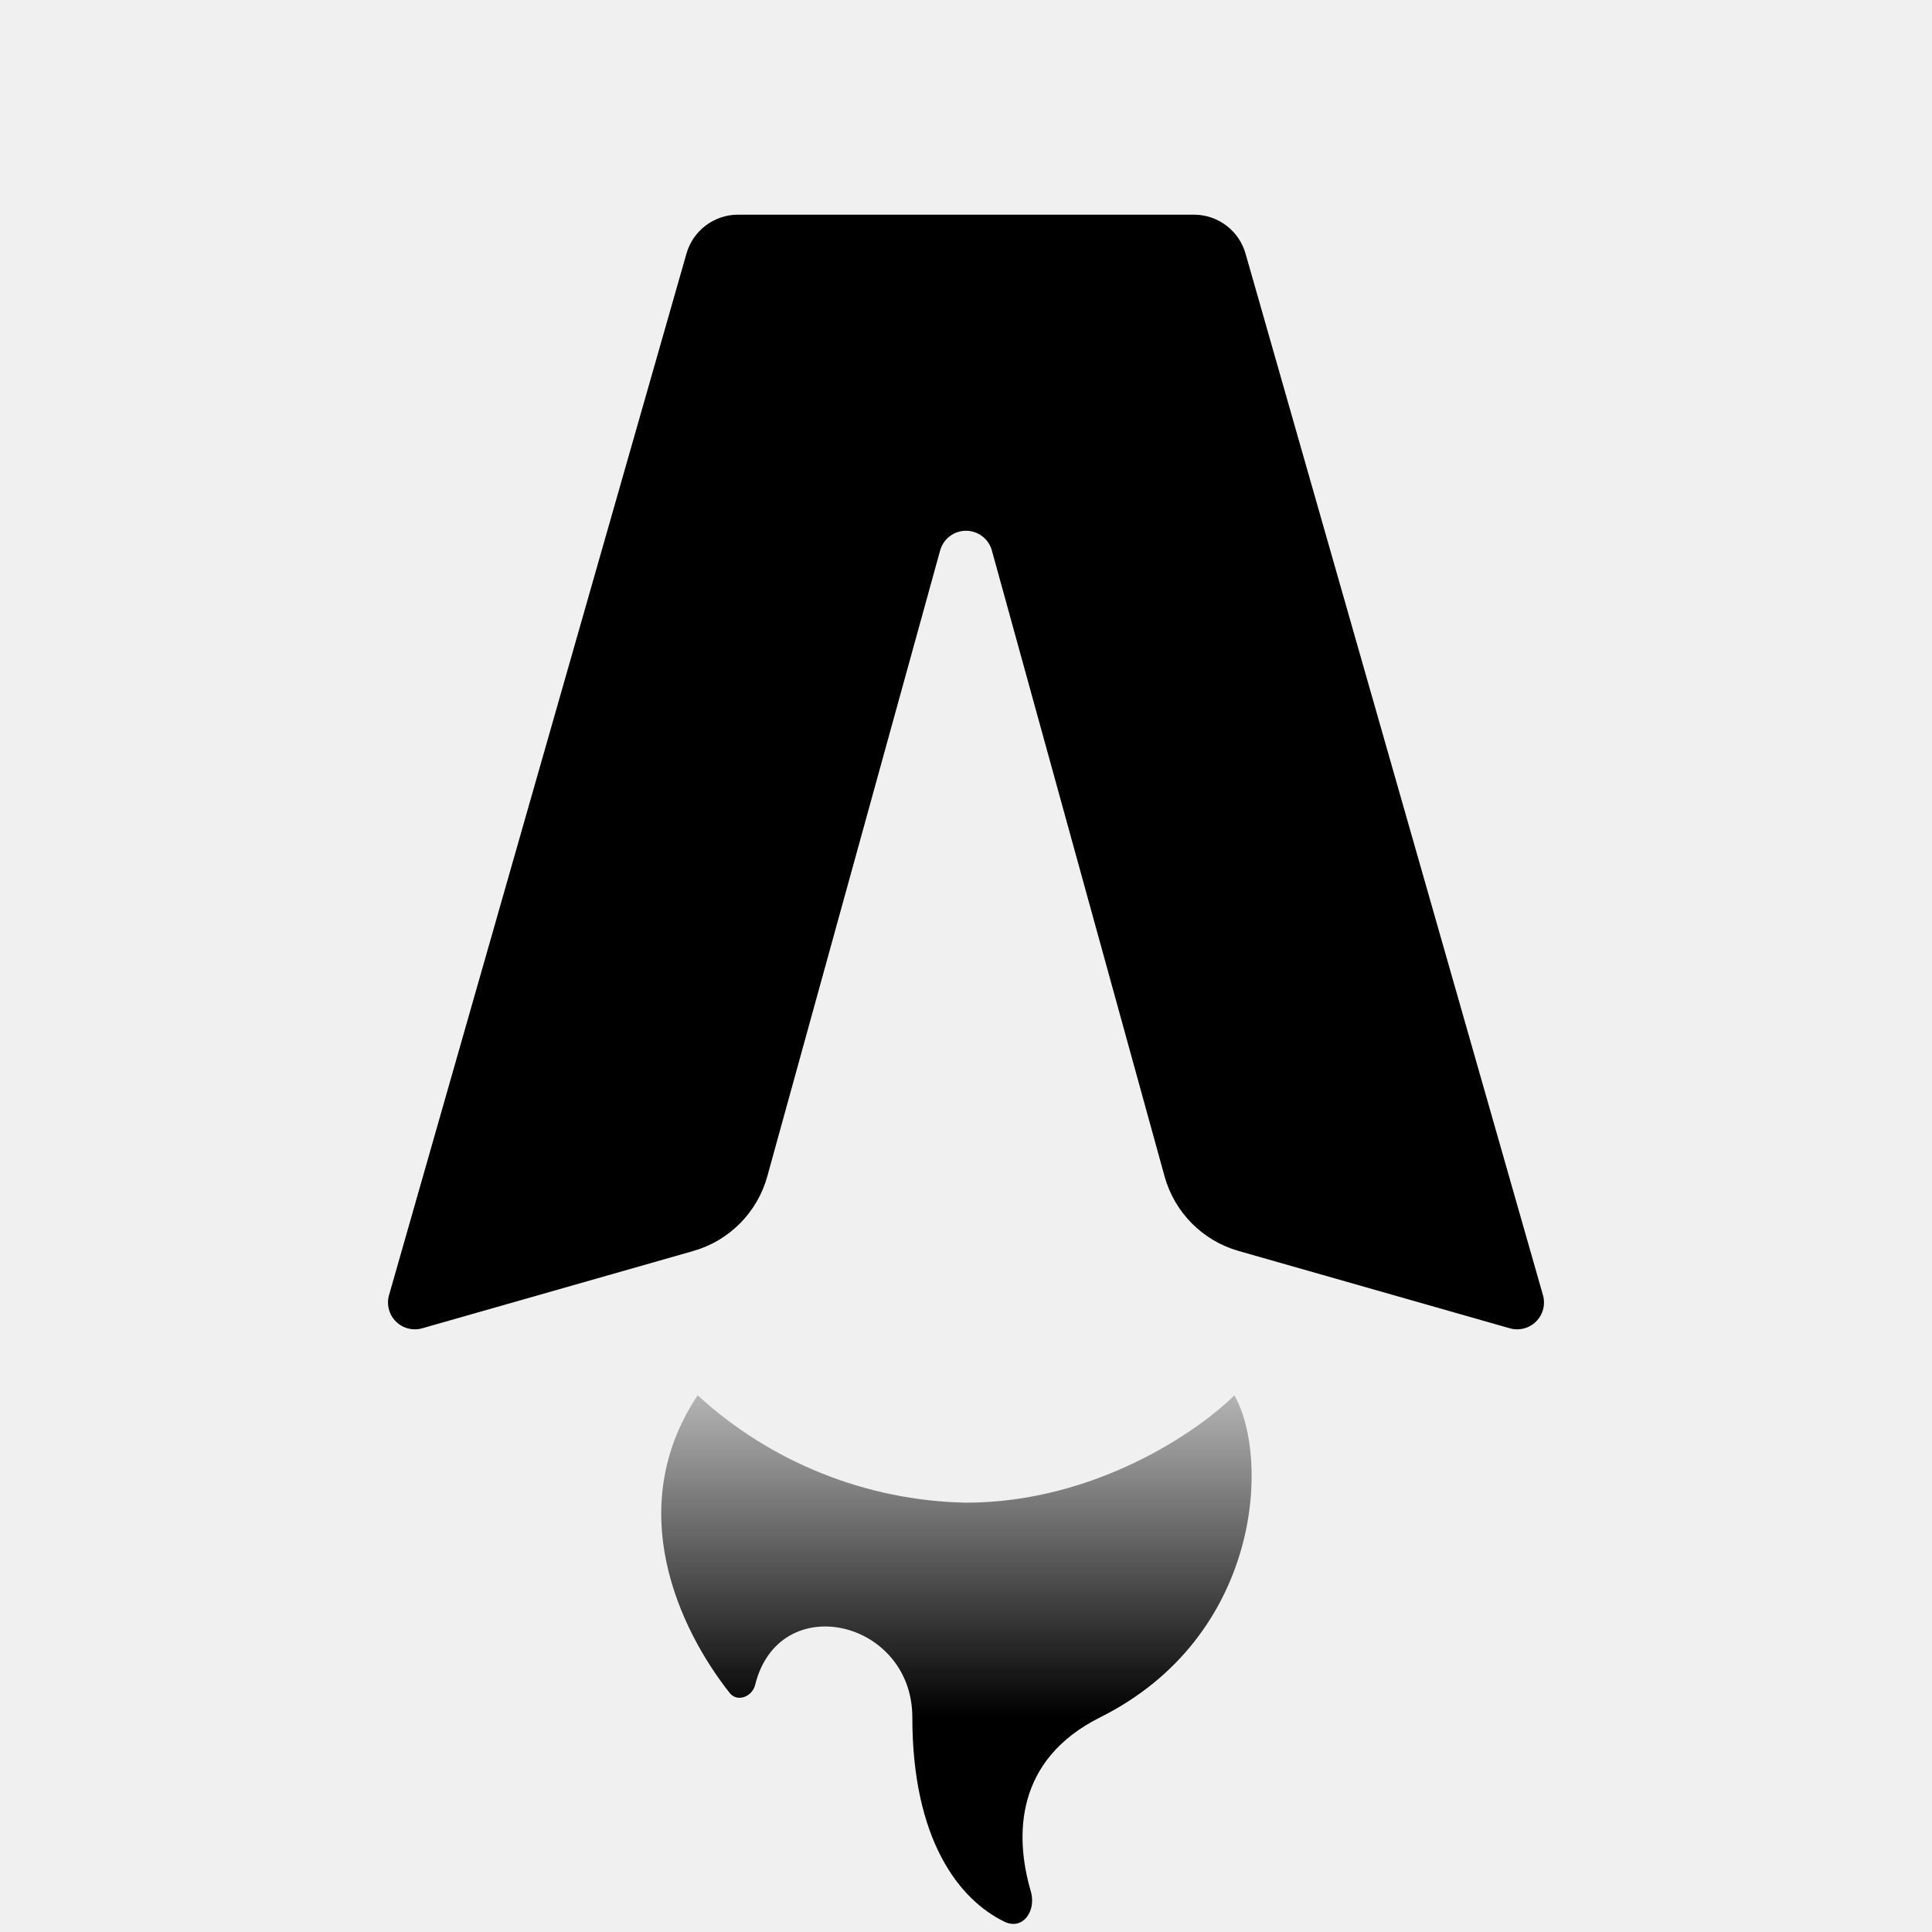
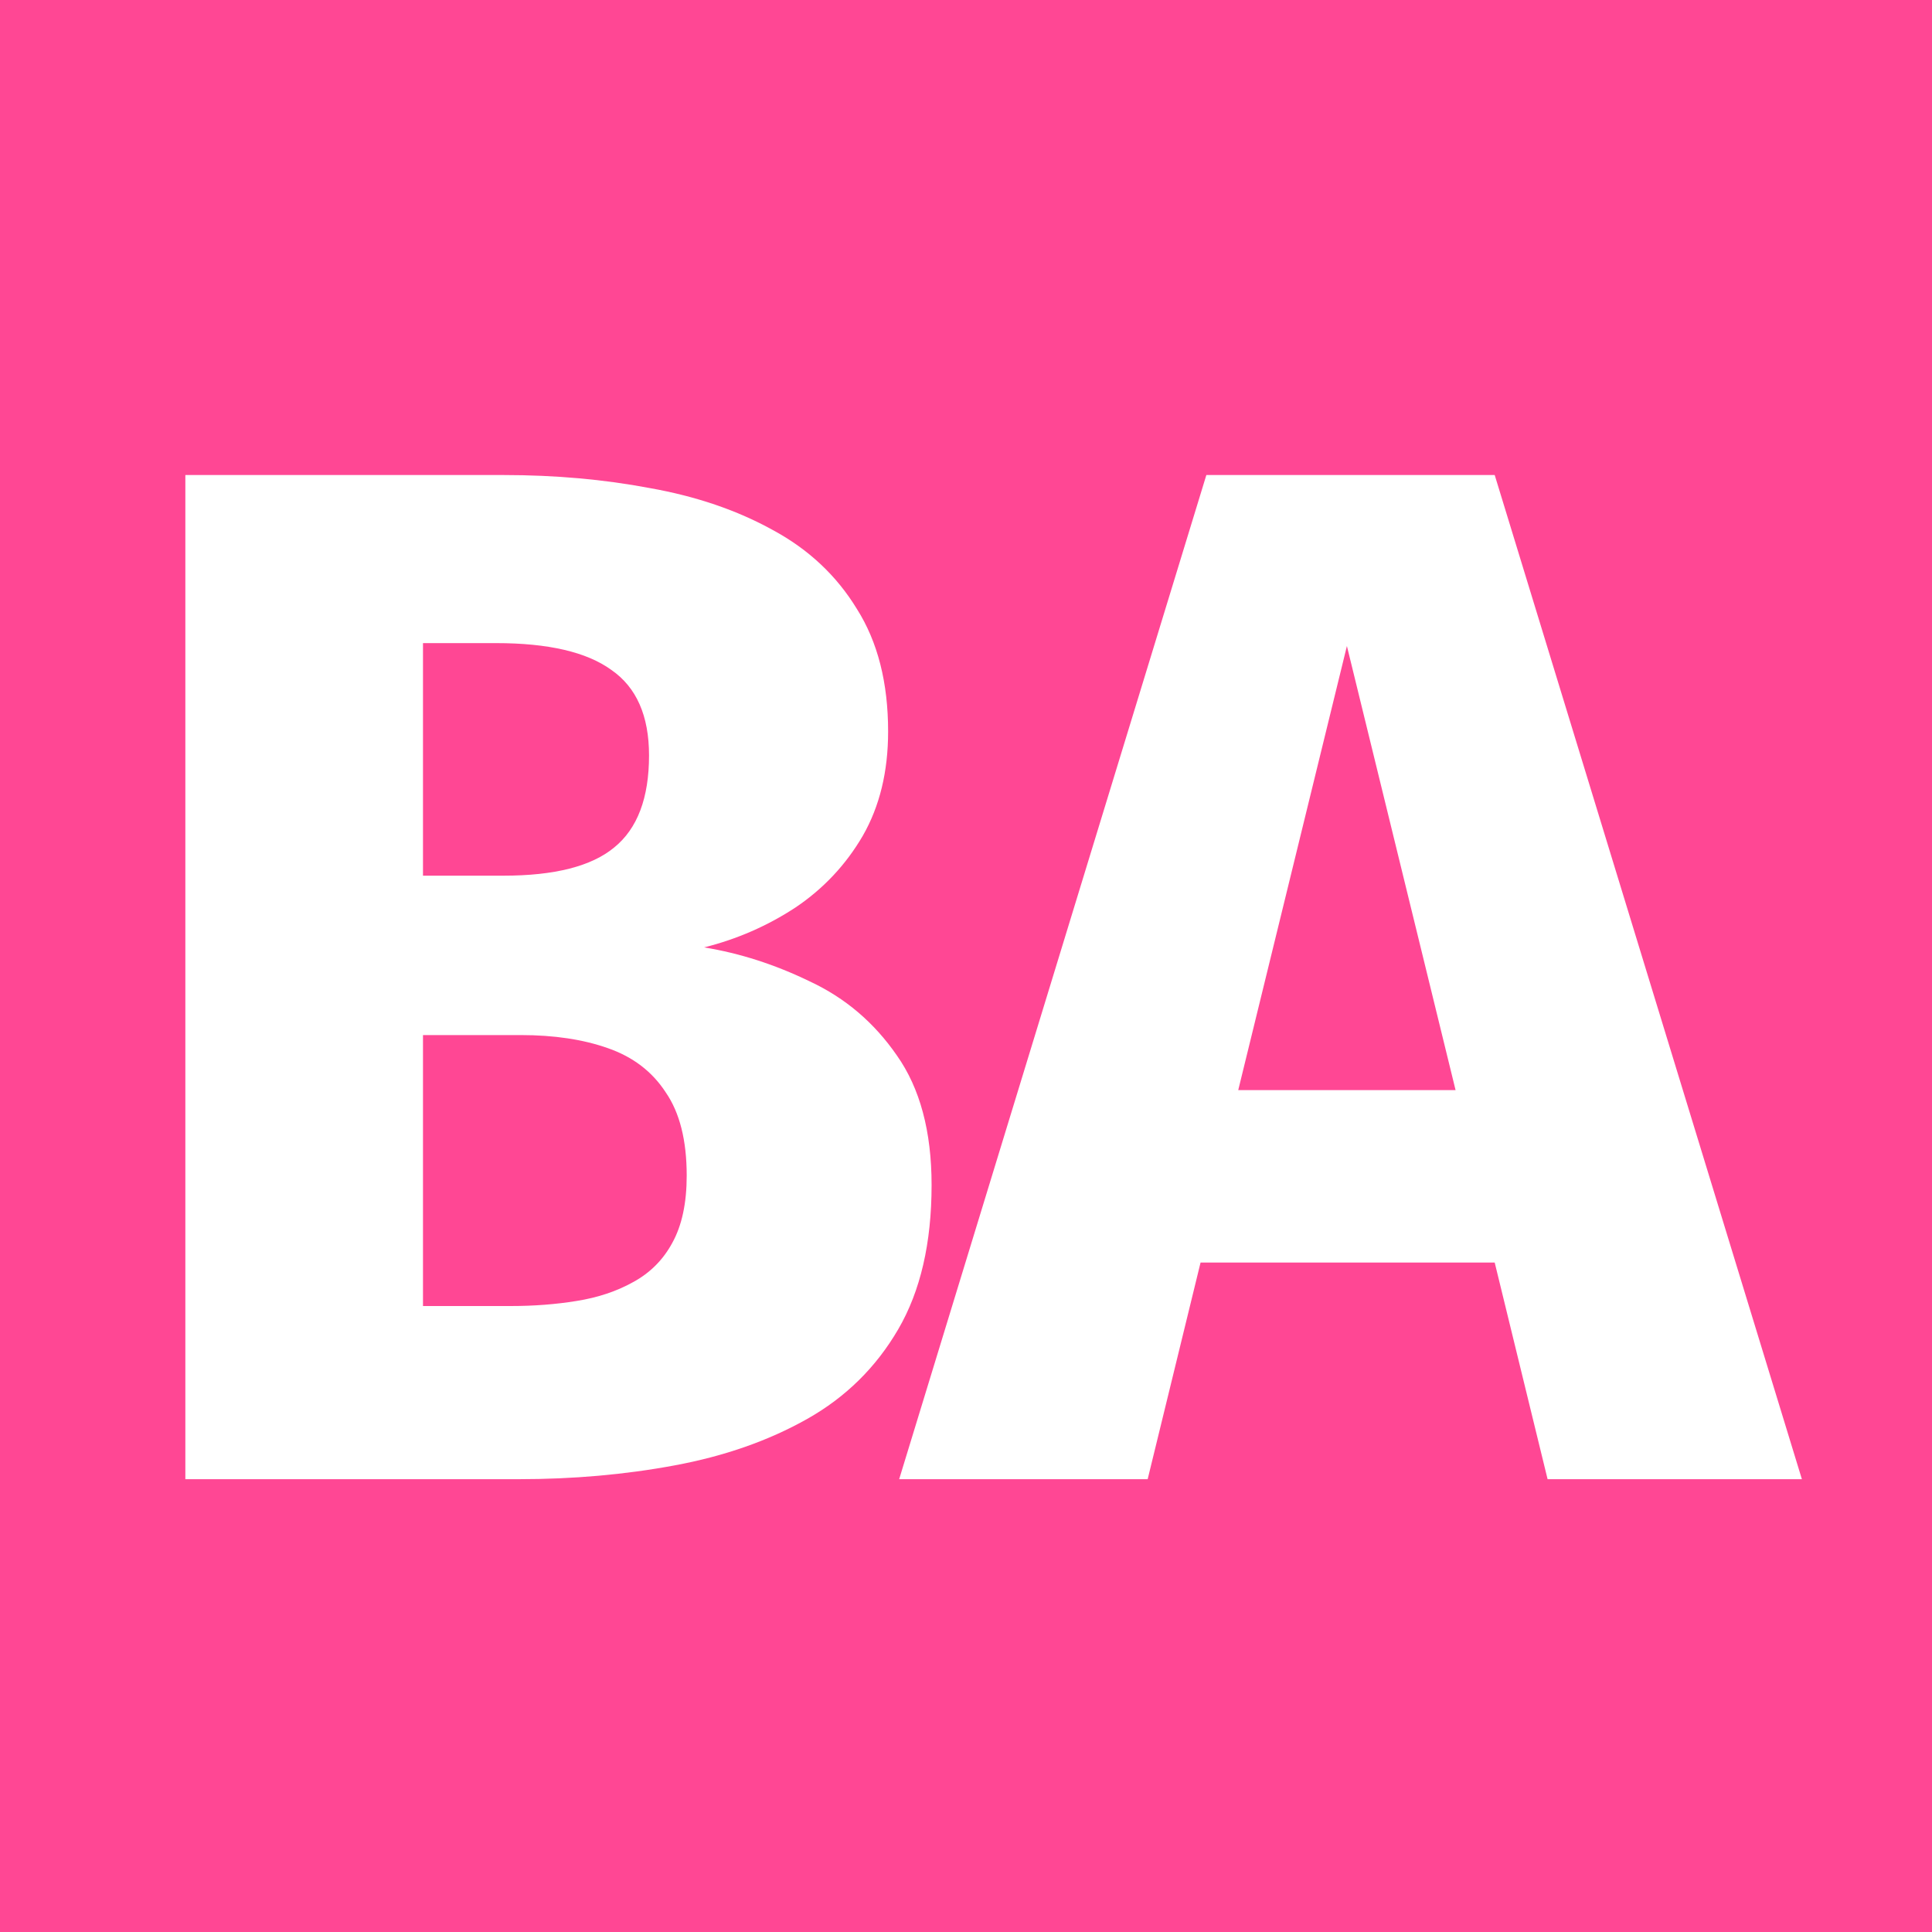
- <svg xmlns="http://www.w3.org/2000/svg" fill="none" viewBox="0 0 36 36">
-   <path fill="#000" d="M22.25 4h-8.5a1 1 0 0 0-.96.73l-5.54 19.4a.5.5 0 0 0 .62.62l5.05-1.44a2 2 0 0 0 1.38-1.4l3.22-11.66a.5.5 0 0 1 .96 0l3.22 11.67a2 2 0 0 0 1.38 1.39l5.05 1.44a.5.5 0 0 0 .62-.62l-5.54-19.4a1 1 0 0 0-.96-.73Z" />
-   <path fill="url(#gradient)" d="M18 28a7.63 7.63 0 0 1-5-2c-1.4 2.1-.35 4.35.6 5.55.14.17.41.07.47-.15.44-1.8 2.93-1.22 2.93.6 0 2.28.87 3.4 1.72 3.81.34.16.59-.2.49-.56-.31-1.05-.29-2.46 1.29-3.25 3-1.5 3.17-4.83 2.5-6-.67.67-2.6 2-5 2Z" />
-   <defs>
-     <linearGradient id="gradient" x1="16" x2="16" y1="32" y2="24" gradientUnits="userSpaceOnUse">
-       <stop stop-color="#000" />
-       <stop offset="1" stop-color="#000" stop-opacity="0" />
-     </linearGradient>
-   </defs>
-   <style>
-     @media (prefers-color-scheme:dark){:root{filter:invert(100%)}}
-   </style>
+ <svg xmlns="http://www.w3.org/2000/svg" width="32" height="32" viewBox="0 0 32 32" fill="none">
+   <rect width="32" height="32" fill="#FF4794" />
+   <path d="M11.374 19.472C11.374 18.888 11.258 18.428 11.026 18.092C10.802 17.748 10.482 17.504 10.066 17.36C9.658 17.216 9.178 17.144 8.626 17.144H7.006V21.632H8.458C8.842 21.632 9.206 21.604 9.55 21.548C9.902 21.492 10.214 21.388 10.486 21.236C10.766 21.084 10.982 20.868 11.134 20.588C11.294 20.3 11.374 19.928 11.374 19.472ZM10.75 12.512C10.75 11.856 10.542 11.384 10.126 11.096C9.718 10.8 9.082 10.652 8.218 10.652H7.006V14.504H8.338C9.186 14.504 9.798 14.348 10.174 14.036C10.558 13.724 10.75 13.216 10.75 12.512ZM15.43 19.628C15.43 20.588 15.246 21.384 14.878 22.016C14.51 22.648 14.006 23.144 13.366 23.504C12.726 23.864 11.994 24.12 11.17 24.272C10.354 24.424 9.494 24.5 8.59 24.5H3.07V7.868H8.338C9.194 7.868 10.002 7.94 10.762 8.084C11.53 8.22 12.21 8.452 12.802 8.78C13.394 9.1 13.858 9.536 14.194 10.088C14.538 10.632 14.71 11.308 14.71 12.116C14.71 12.78 14.57 13.356 14.29 13.844C14.01 14.324 13.638 14.72 13.174 15.032C12.71 15.336 12.206 15.556 11.662 15.692C12.254 15.788 12.838 15.976 13.414 16.256C13.998 16.528 14.478 16.936 14.854 17.48C15.238 18.024 15.43 18.74 15.43 19.628ZM24.757 20.912H19.885L19.009 24.5H14.893L19.981 7.868H24.757L29.845 24.5H25.633L24.757 20.912ZM20.509 18.056H24.109L22.309 10.7L20.509 18.056Z" fill="white" />
</svg>
